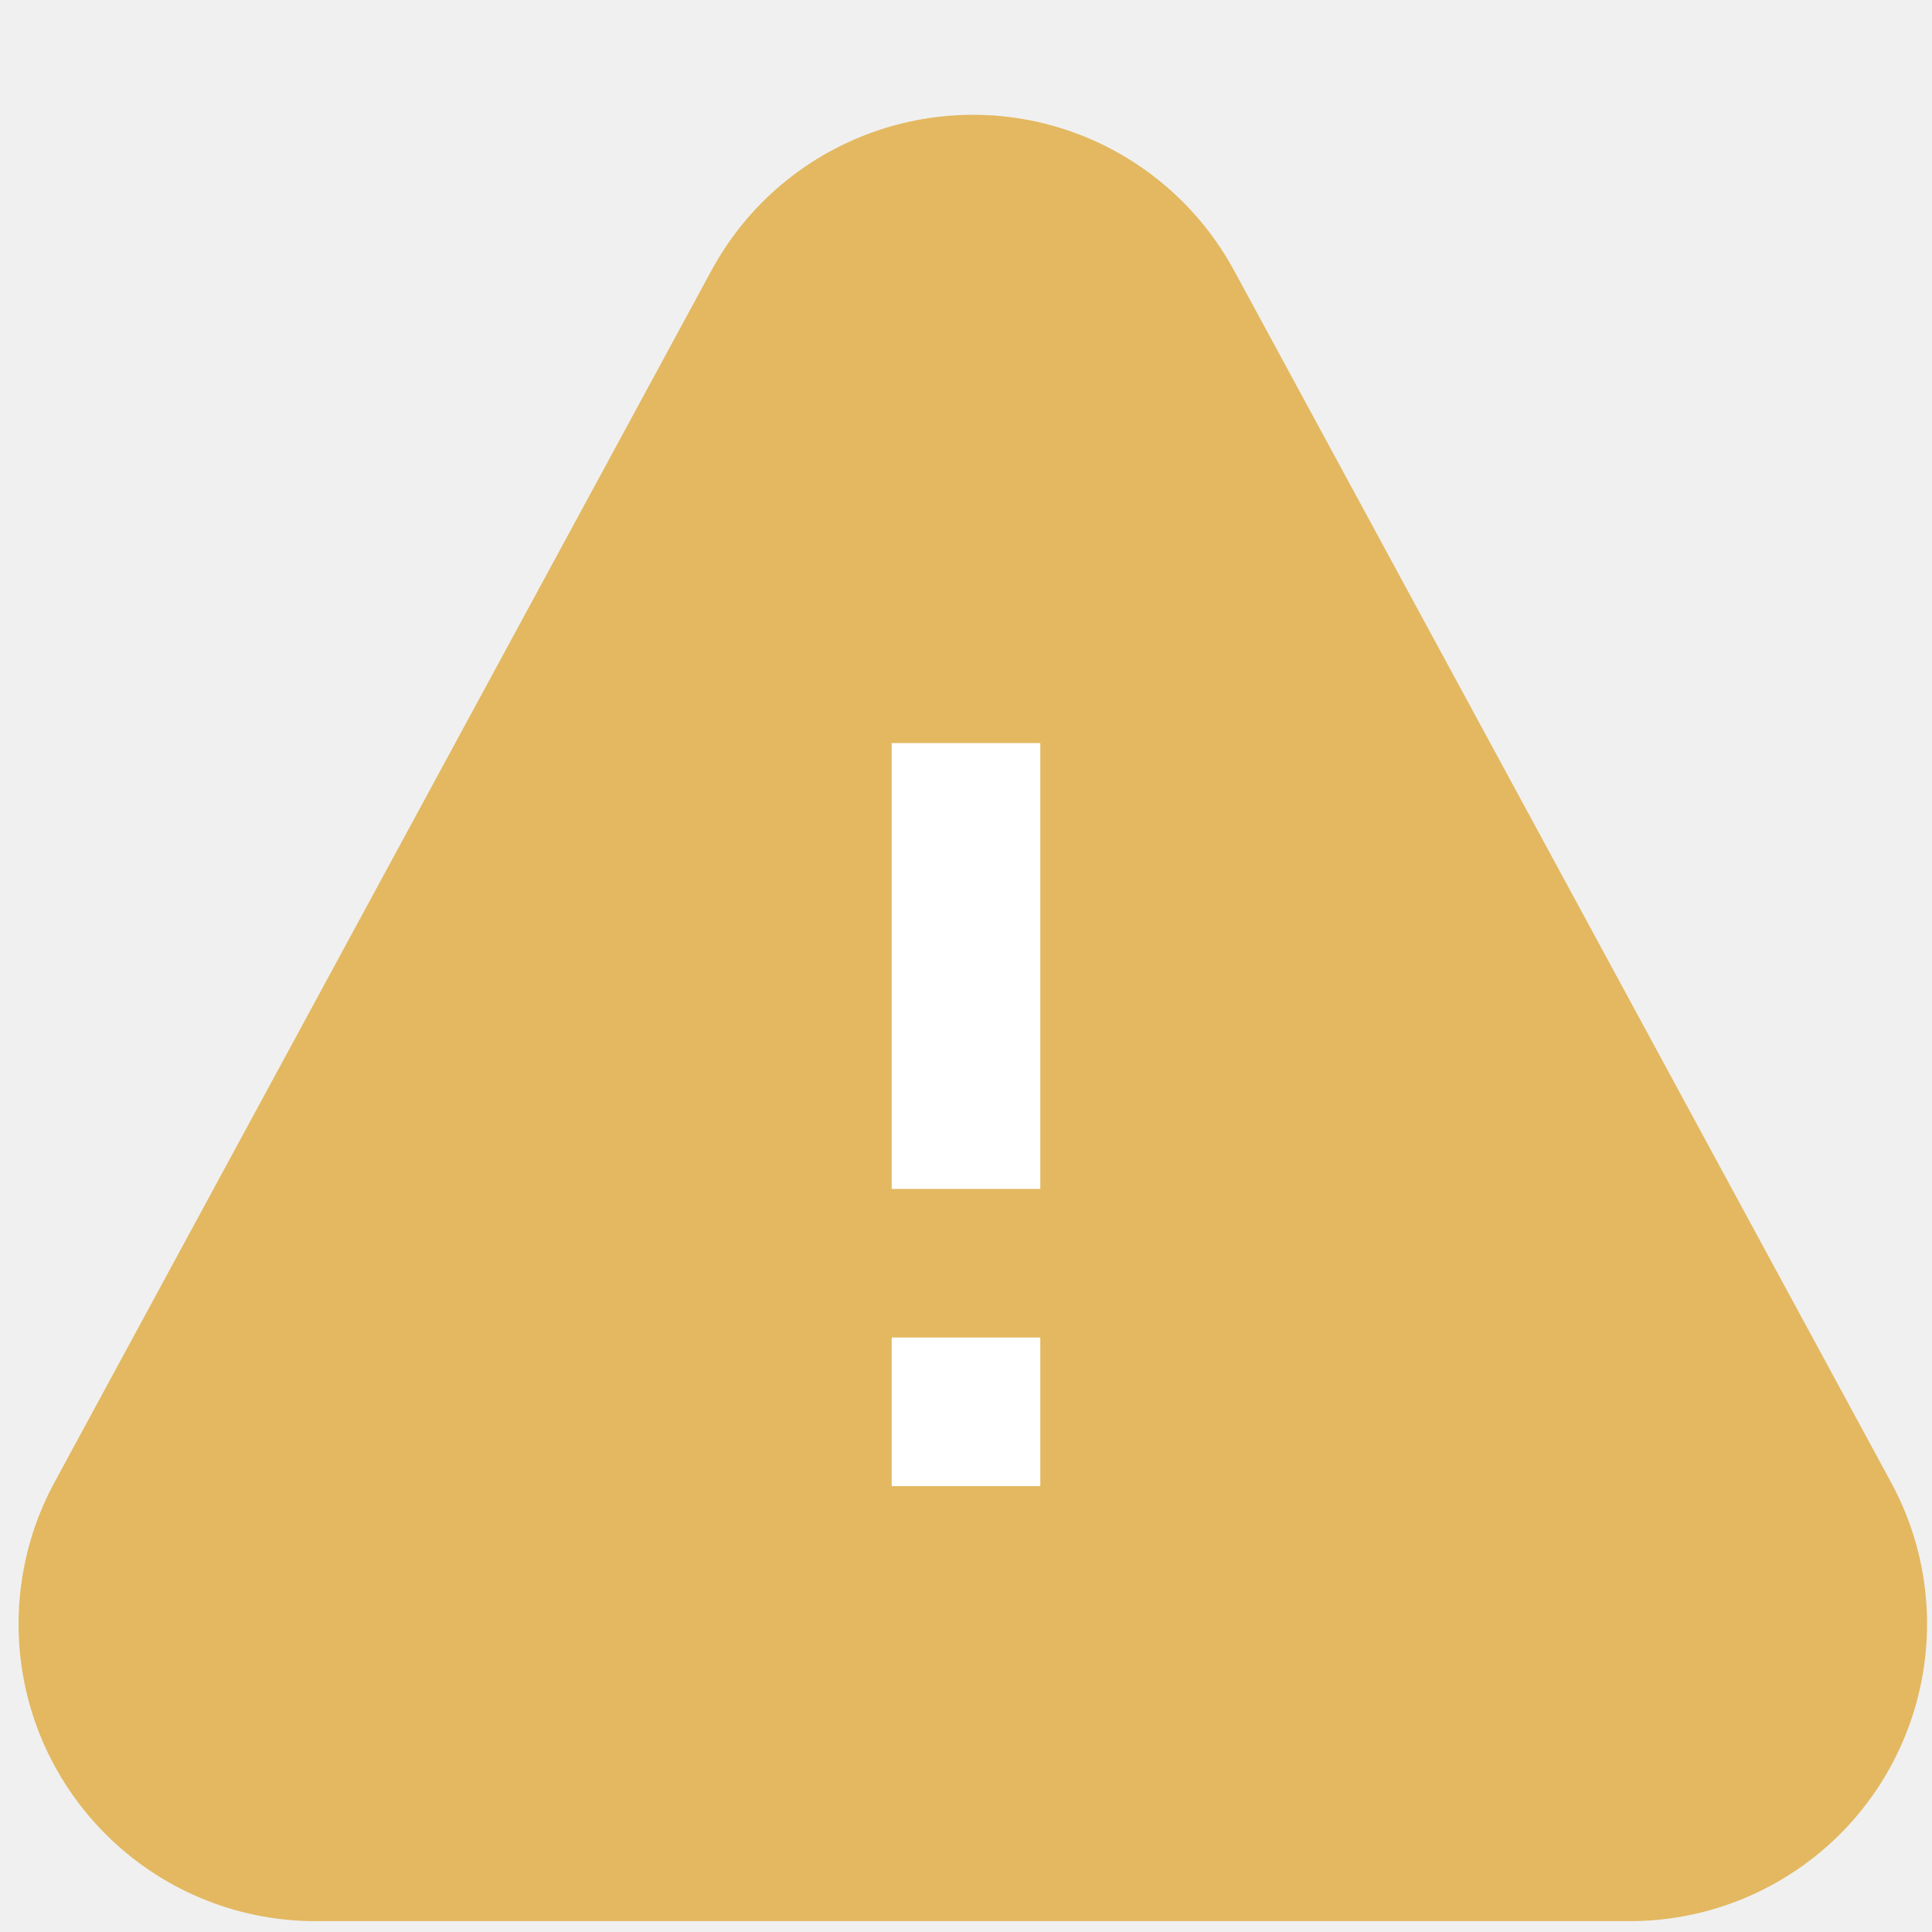
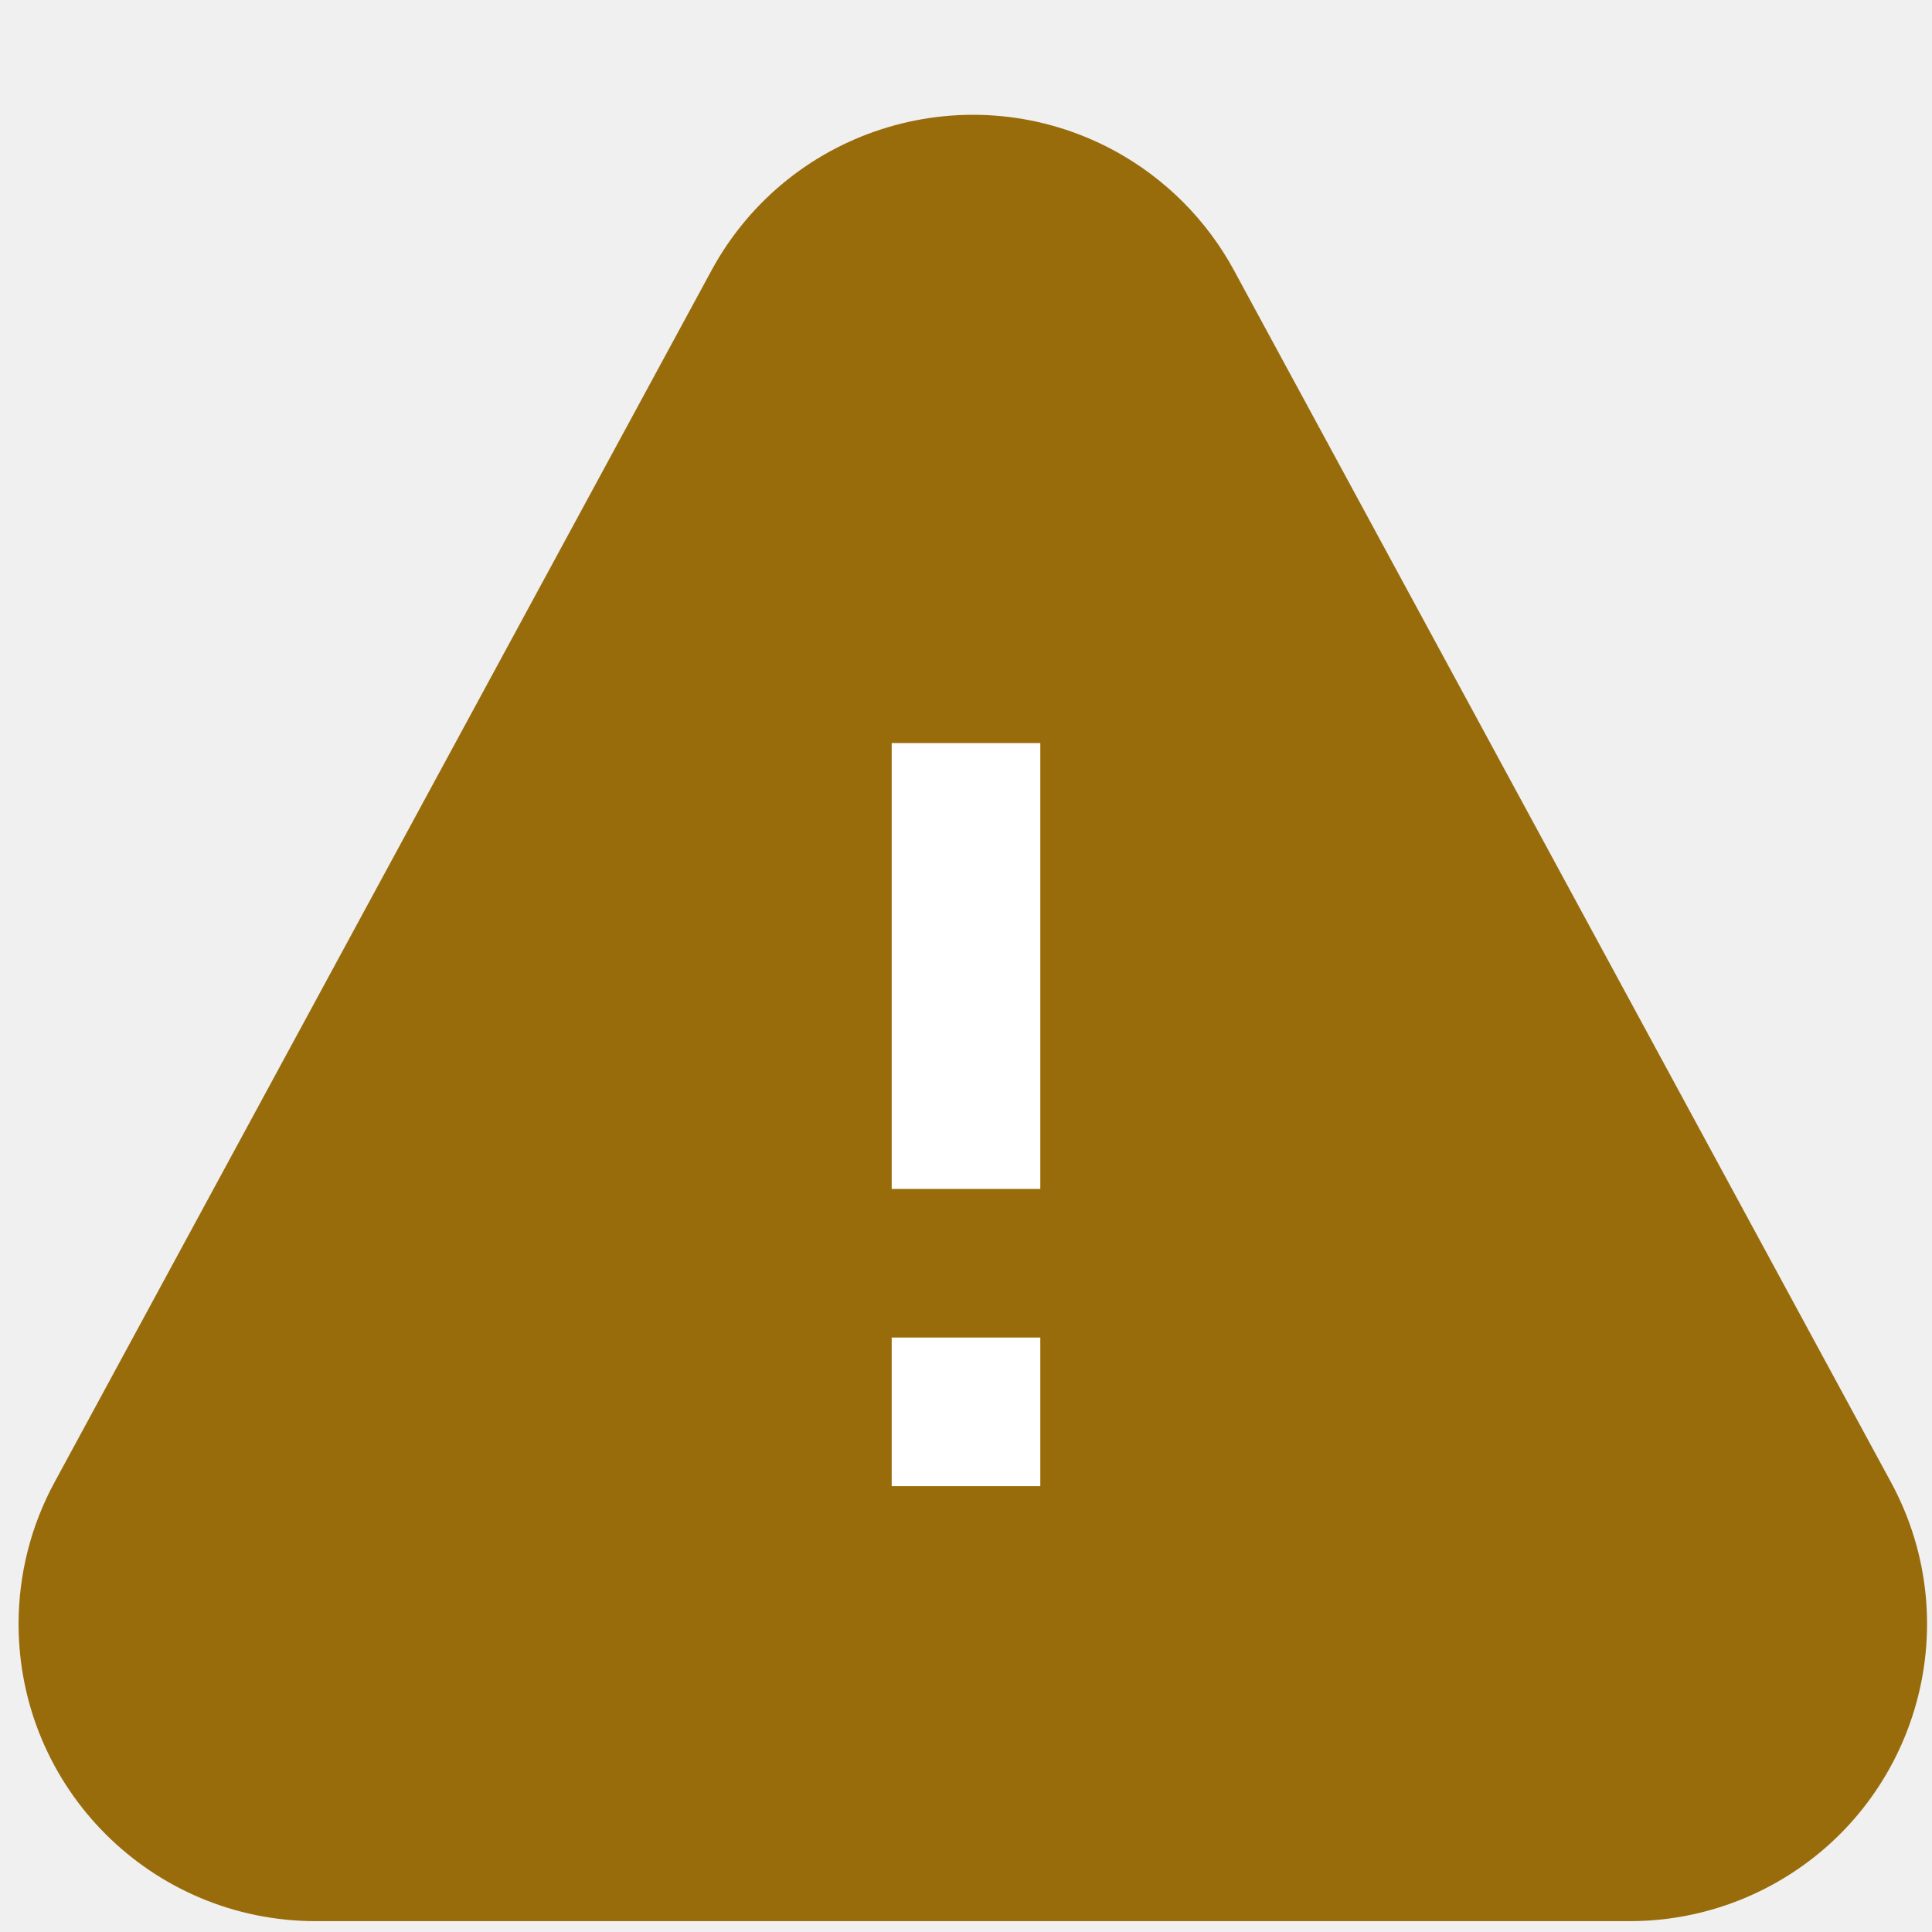
<svg xmlns="http://www.w3.org/2000/svg" width="13px" height="13px" viewBox="0 0 13 13" version="1.1">
  <defs />
  <g id="Buttons&amp;Icons" stroke="none" stroke-width="1" fill="none" fill-rule="evenodd">
    <g id="eID" transform="translate(-960, -128)">
      <g id="icon_alert-orange-whitebg" transform="translate(960, 129)">
-         <path d="M7.864,1.058 C7.726,0.803 7.516,0.593 7.261,0.454 C6.532,0.059 5.622,0.33 5.227,1.058 L0.806,9.213 C0.687,9.432 0.625,9.678 0.625,9.927 C0.625,10.756 1.296,11.427 2.125,11.427 L10.966,11.427 C11.216,11.427 11.462,11.365 11.681,11.246 C12.41,10.851 12.68,9.941 12.285,9.213 L7.864,1.058 Z" id="Triangle" stroke="#E3B860" fill="#E3B860" stroke-width="1" />
+         <path d="M7.864,1.058 C7.726,0.803 7.516,0.593 7.261,0.454 C6.532,0.059 5.622,0.33 5.227,1.058 L0.806,9.213 C0.687,9.432 0.625,9.678 0.625,9.927 C0.625,10.756 1.296,11.427 2.125,11.427 L10.966,11.427 C11.216,11.427 11.462,11.365 11.681,11.246 C12.41,10.851 12.68,9.941 12.285,9.213 L7.864,1.058 Z" id="Triangle" stroke="#996C0B" fill="#996C0B" stroke-width="1" />
        <rect id="Rectangle" fill="#FFFFFF" fill-rule="evenodd" x="6" y="4" width="1" height="3" />
        <rect id="Rectangle-2" fill="#FFFFFF" fill-rule="evenodd" x="6" y="8" width="1" height="1" />
      </g>
    </g>
  </g>
</svg>
